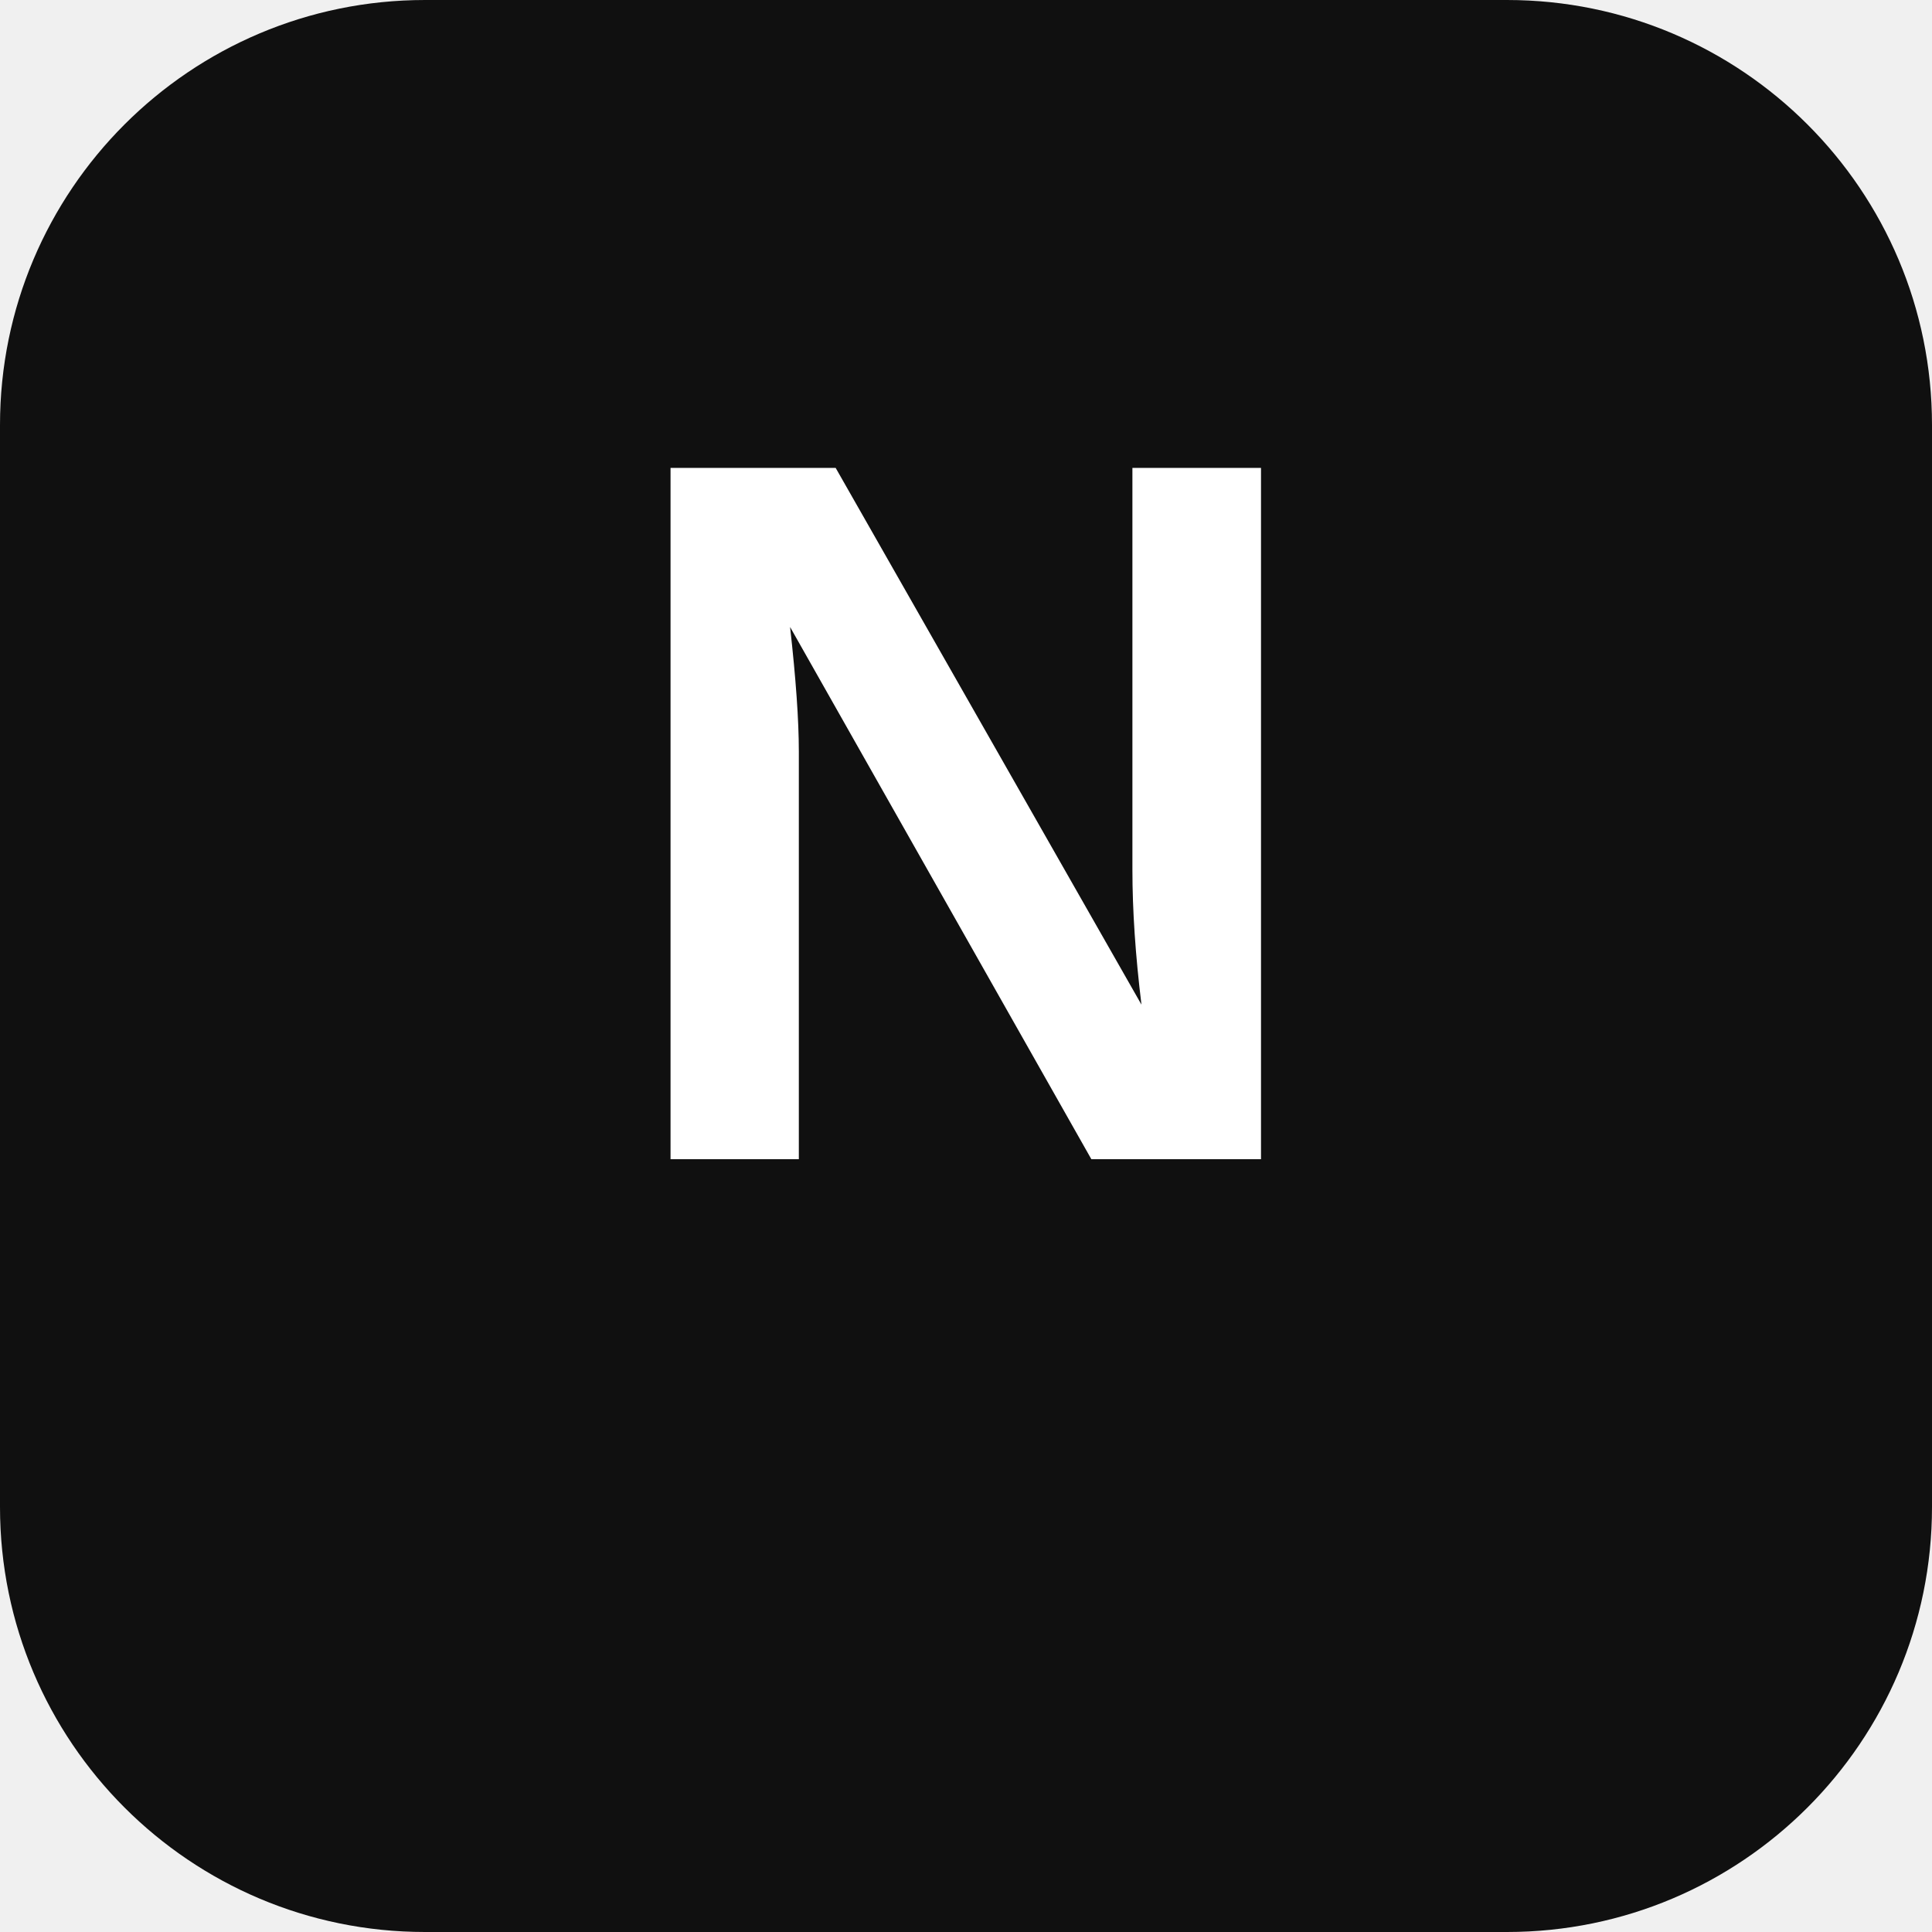
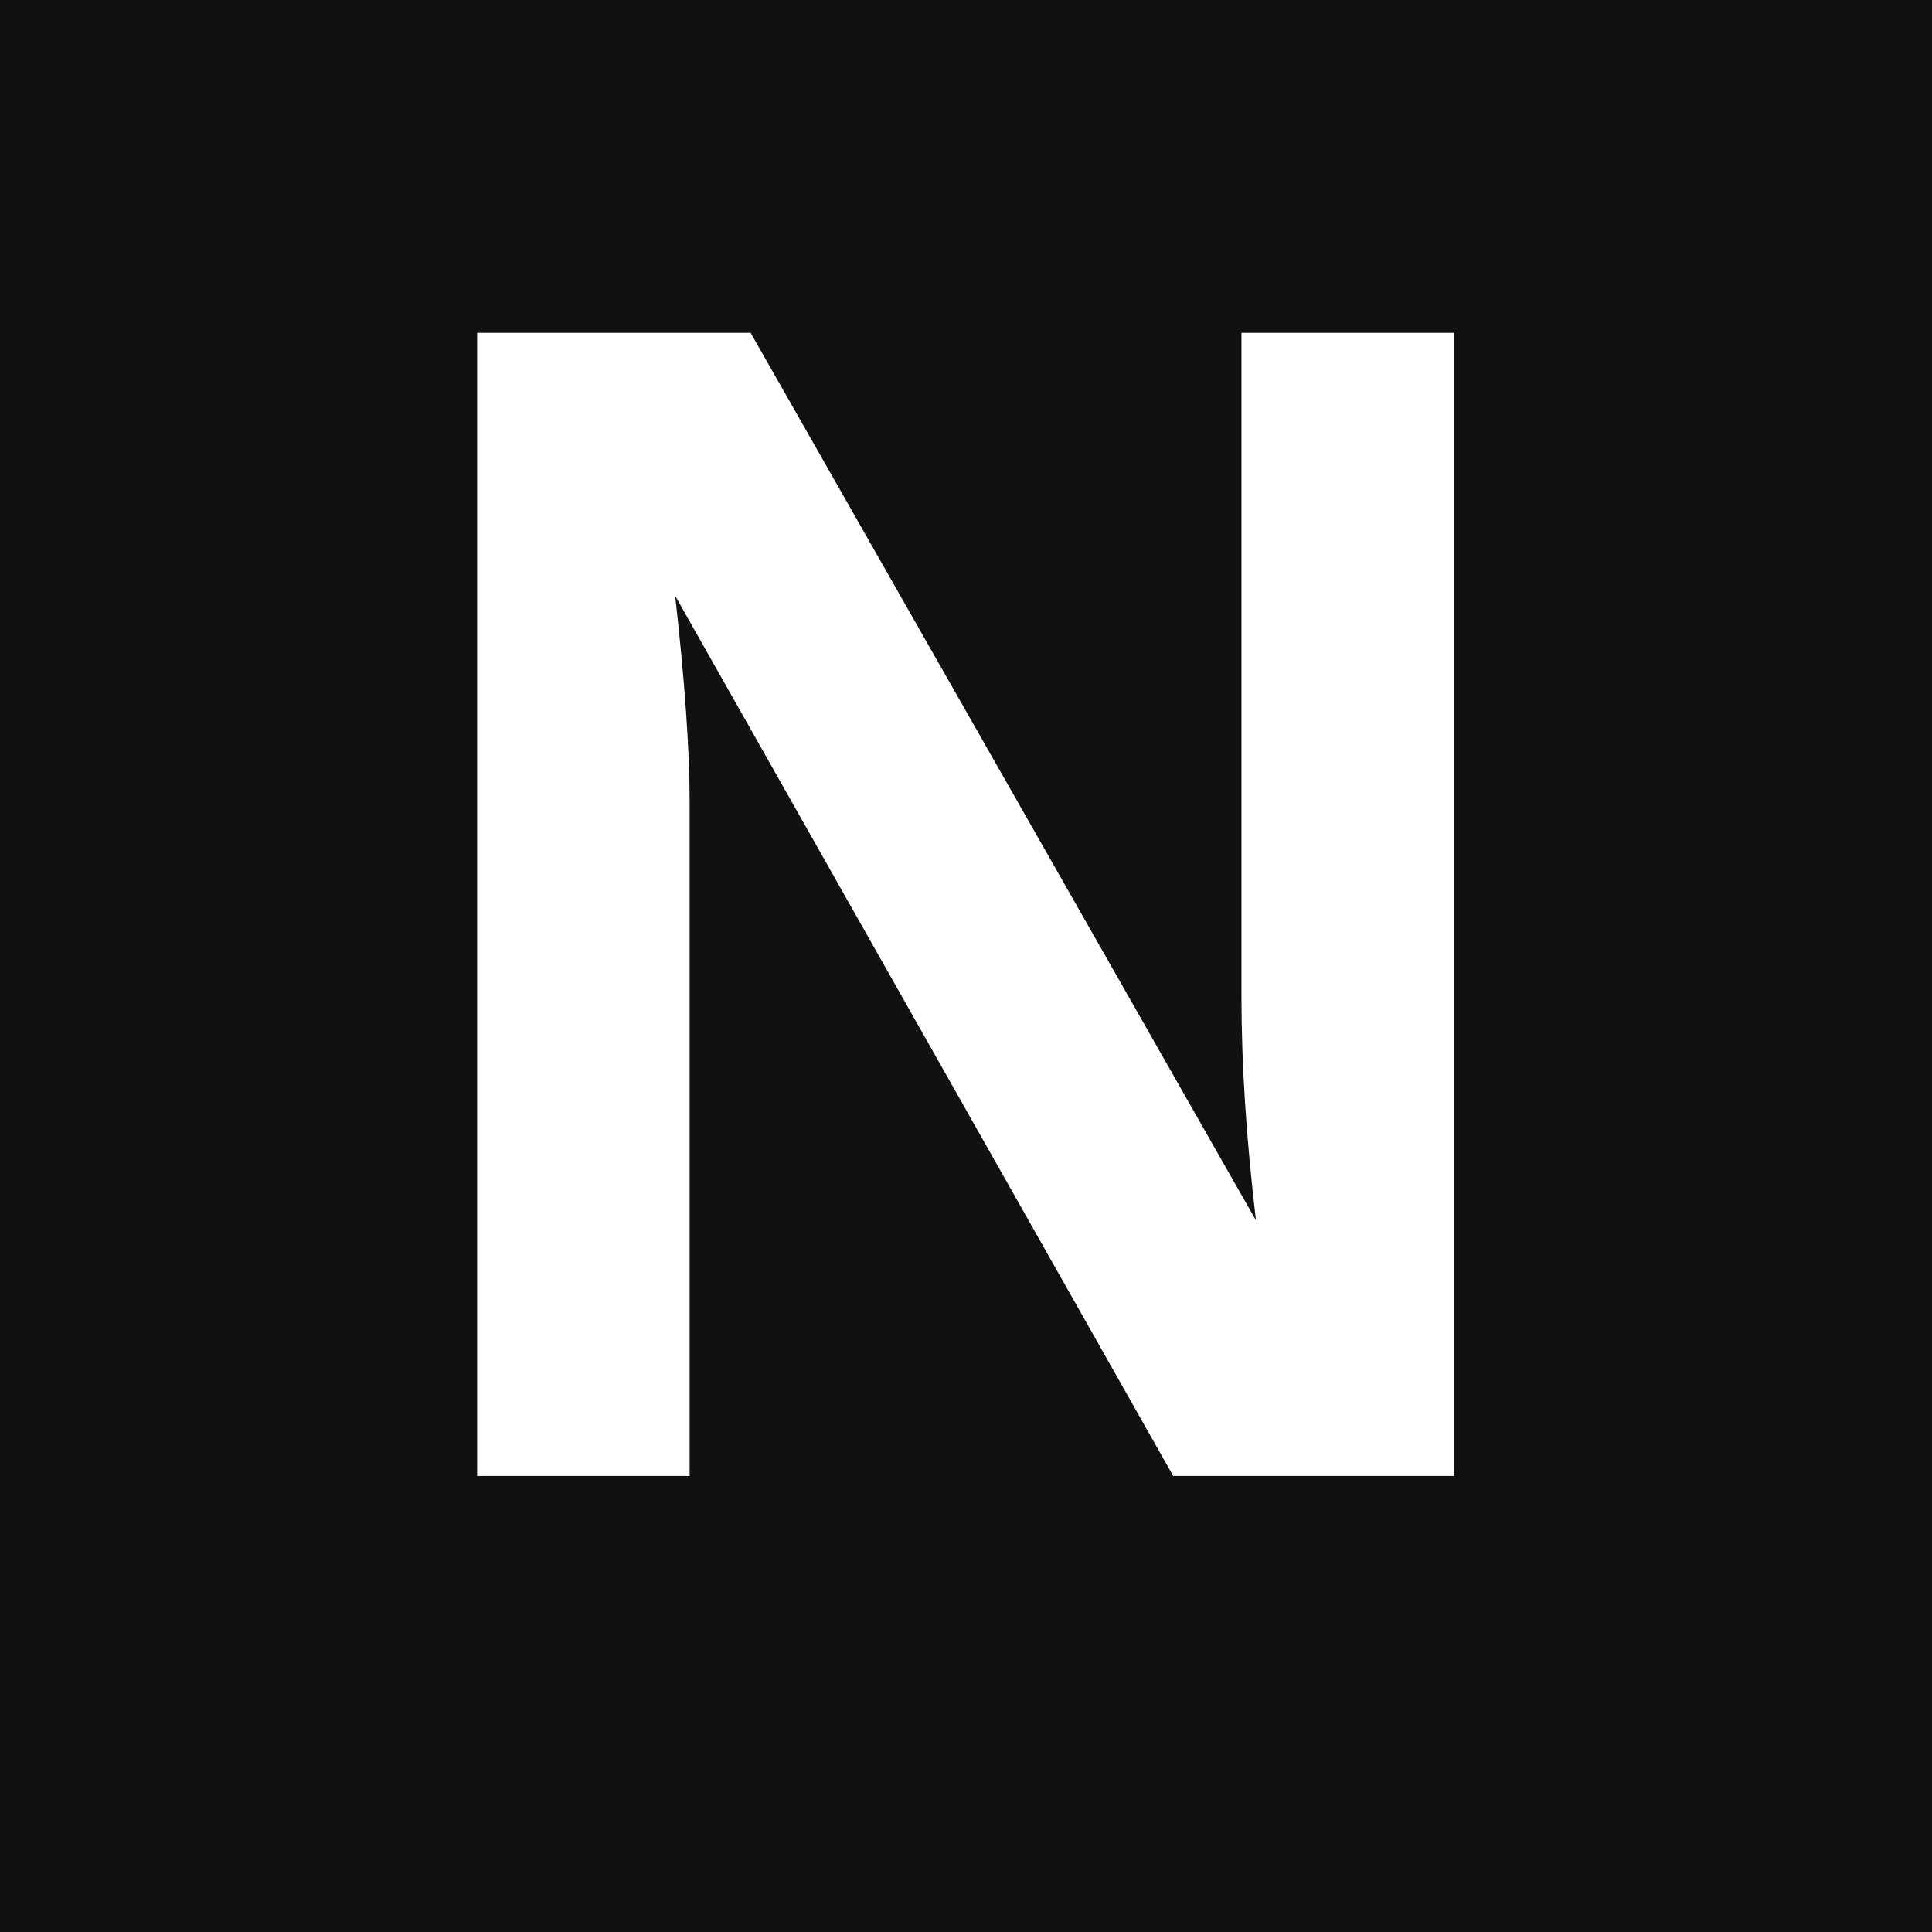
<svg xmlns="http://www.w3.org/2000/svg" viewBox="0 0 100 100">
-   <rect width="100" height="100" rx="22" fill="#101010" />
-   <text x="50" y="60" font-size="52" text-anchor="middle" fill="white" font-family="Arial, Helvetica, sans-serif" font-weight="700">N</text>
+   <rect width="100" height="100" fill="#111111" />
+   <text x="50" y="52" text-anchor="middle" dominant-baseline="middle" font-family="Arial, Helvetica, sans-serif" font-weight="900" font-size="86" fill="white">
+     N
+   </text>
</svg>
